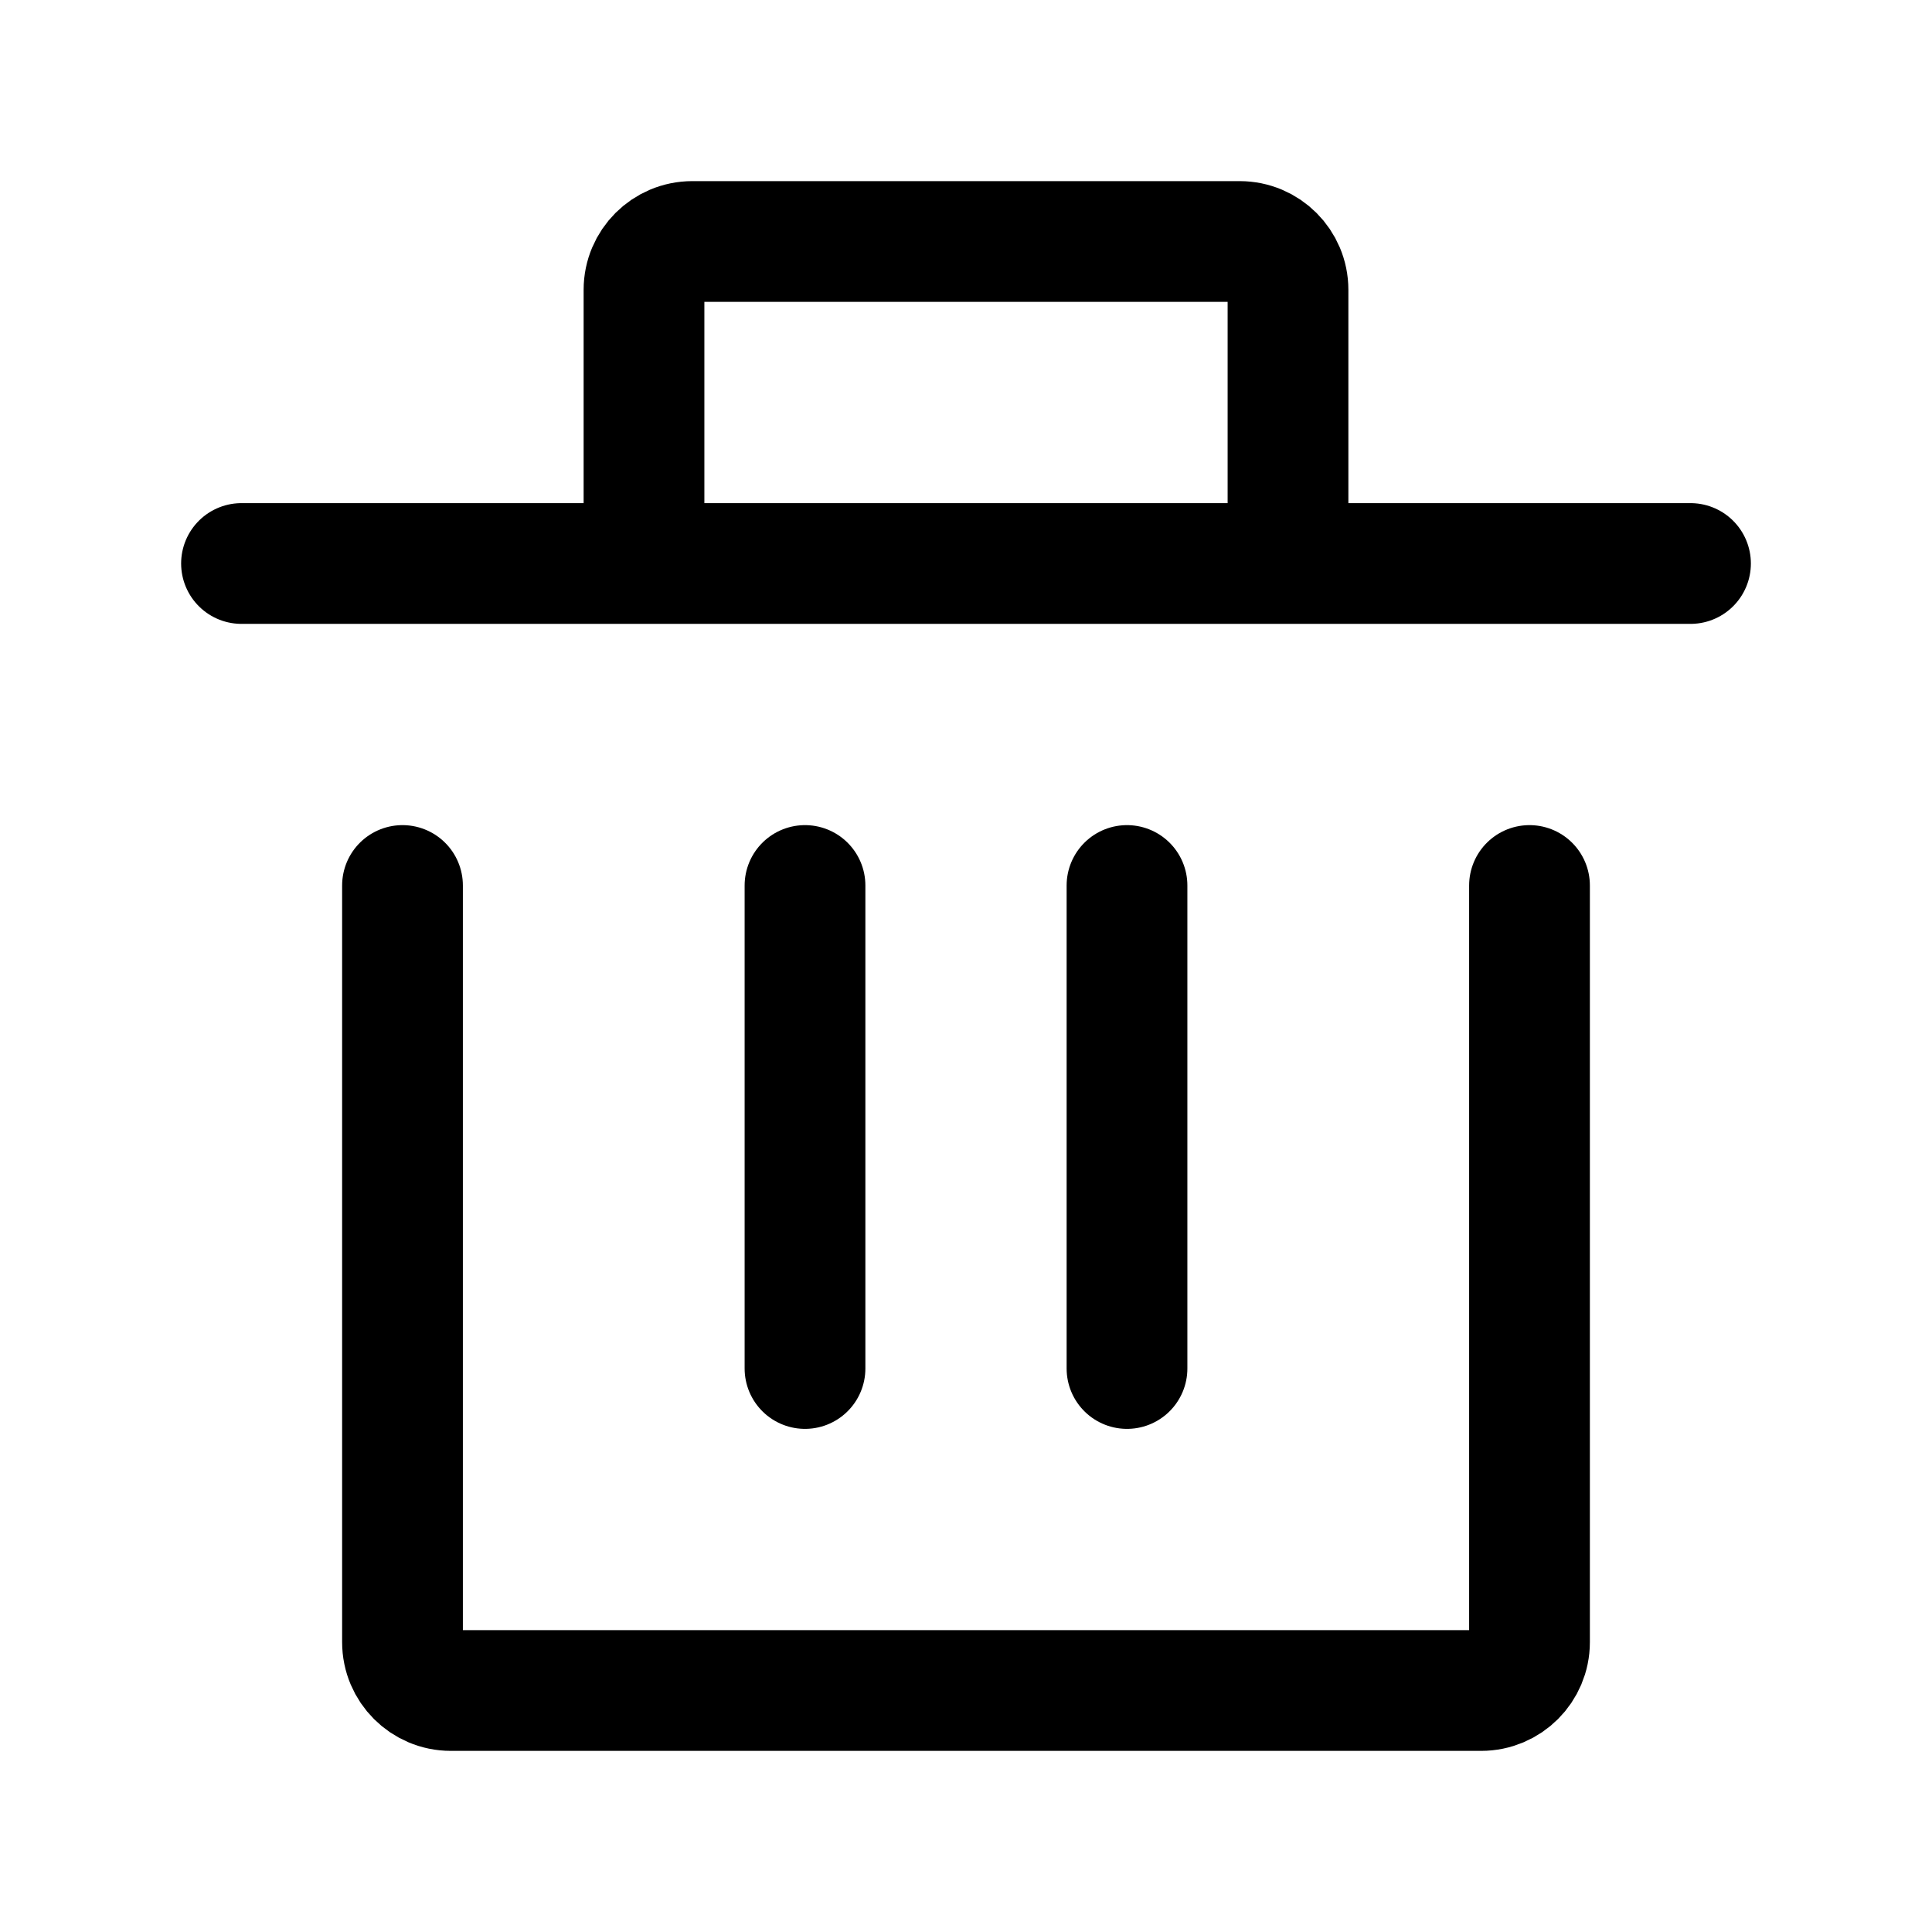
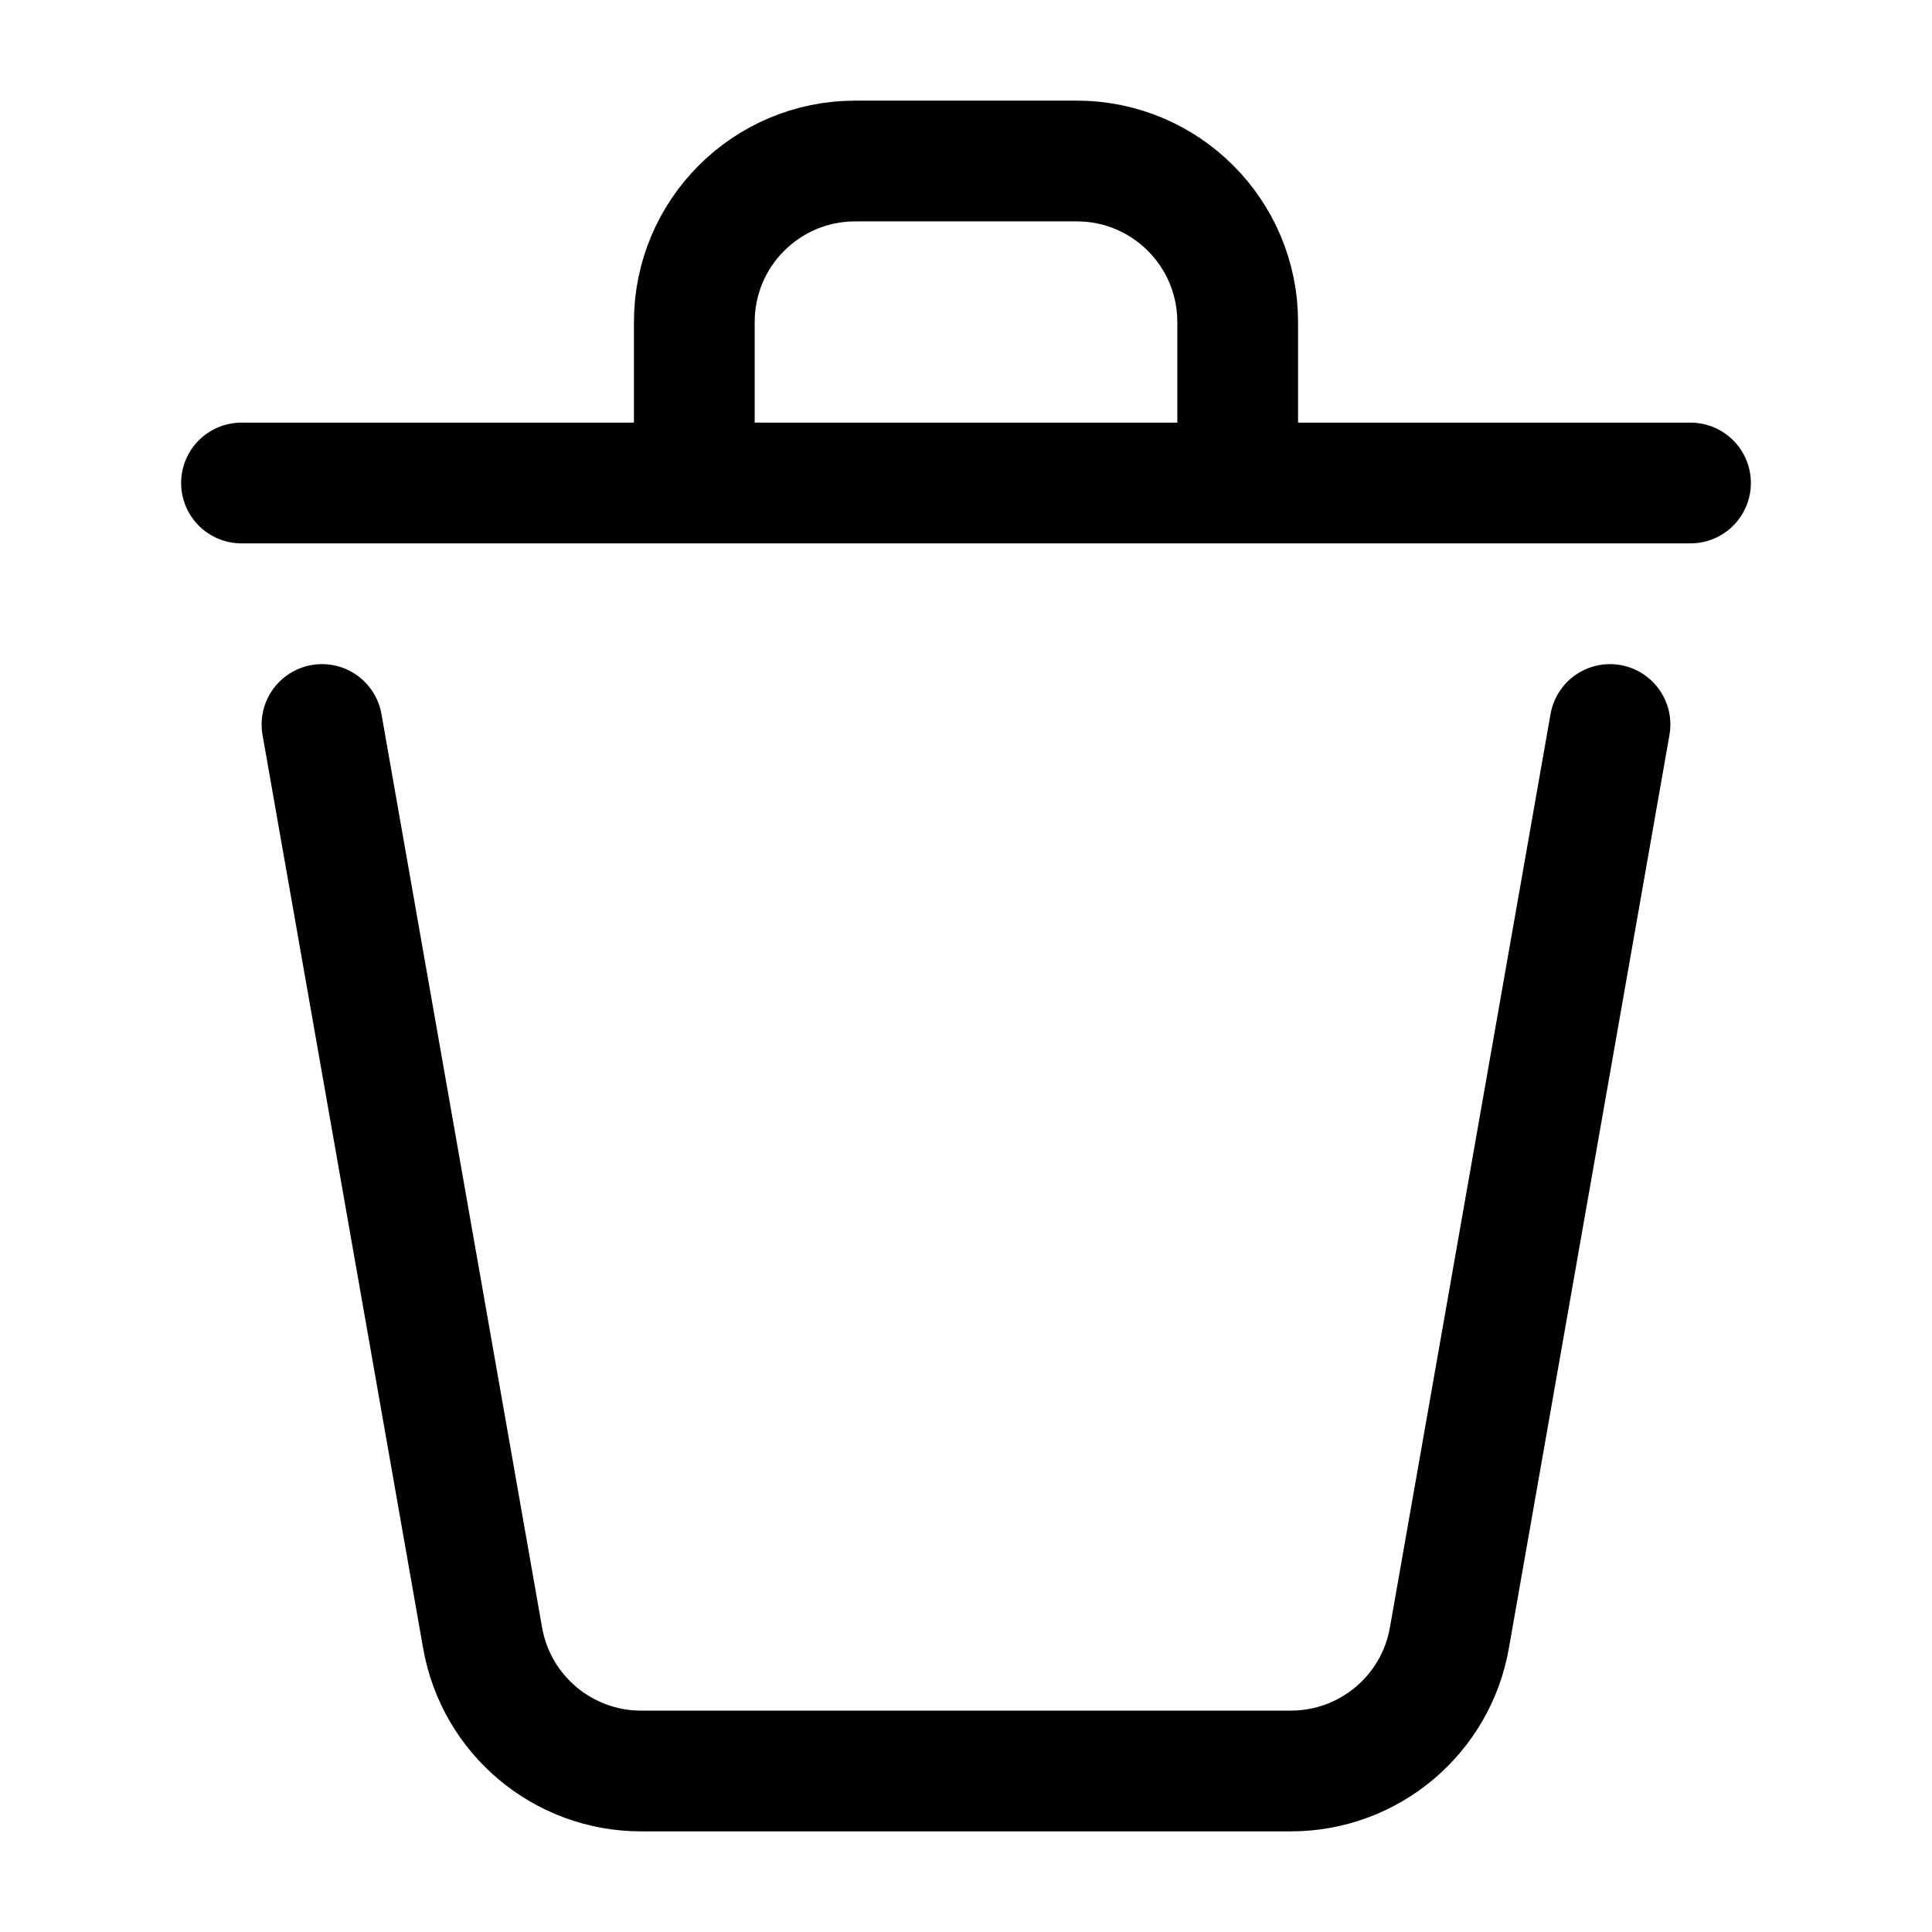
- <svg xmlns="http://www.w3.org/2000/svg" width="24" height="24" stroke-width="1.5" viewBox="0 0 24 24" fill="none">
-   <path d="M19 11V20.4C19 20.731 18.731 21 18.4 21H5.6C5.269 21 5 20.731 5 20.4V11" stroke="currentColor" stroke-linecap="round" stroke-linejoin="round" />
-   <path d="M10 17V11" stroke="currentColor" stroke-linecap="round" stroke-linejoin="round" />
-   <path d="M14 17V11" stroke="currentColor" stroke-linecap="round" stroke-linejoin="round" />
-   <path d="M21 7L16 7M3 7L8 7M8 7V3.6C8 3.269 8.269 3 8.6 3L15.4 3C15.731 3 16 3.269 16 3.6V7M8 7L16 7" stroke="currentColor" stroke-linecap="round" stroke-linejoin="round" />
+ <svg xmlns="http://www.w3.org/2000/svg" width="24" height="24" viewBox="0 0 24 24" stroke-width="1.5" fill="none">
+   <path d="M20 9L18.005 20.346C17.837 21.303 17.006 22 16.035 22H7.965C6.994 22 6.163 21.303 5.995 20.346L4 9" stroke="currentColor" stroke-linecap="round" stroke-linejoin="round" />
+   <path d="M21 6L15.375 6M3 6L8.625 6M8.625 6V4C8.625 2.895 9.52 2 10.625 2H13.375C14.48 2 15.375 2.895 15.375 4V6M8.625 6L15.375 6" stroke="currentColor" stroke-linecap="round" stroke-linejoin="round" />
</svg>
